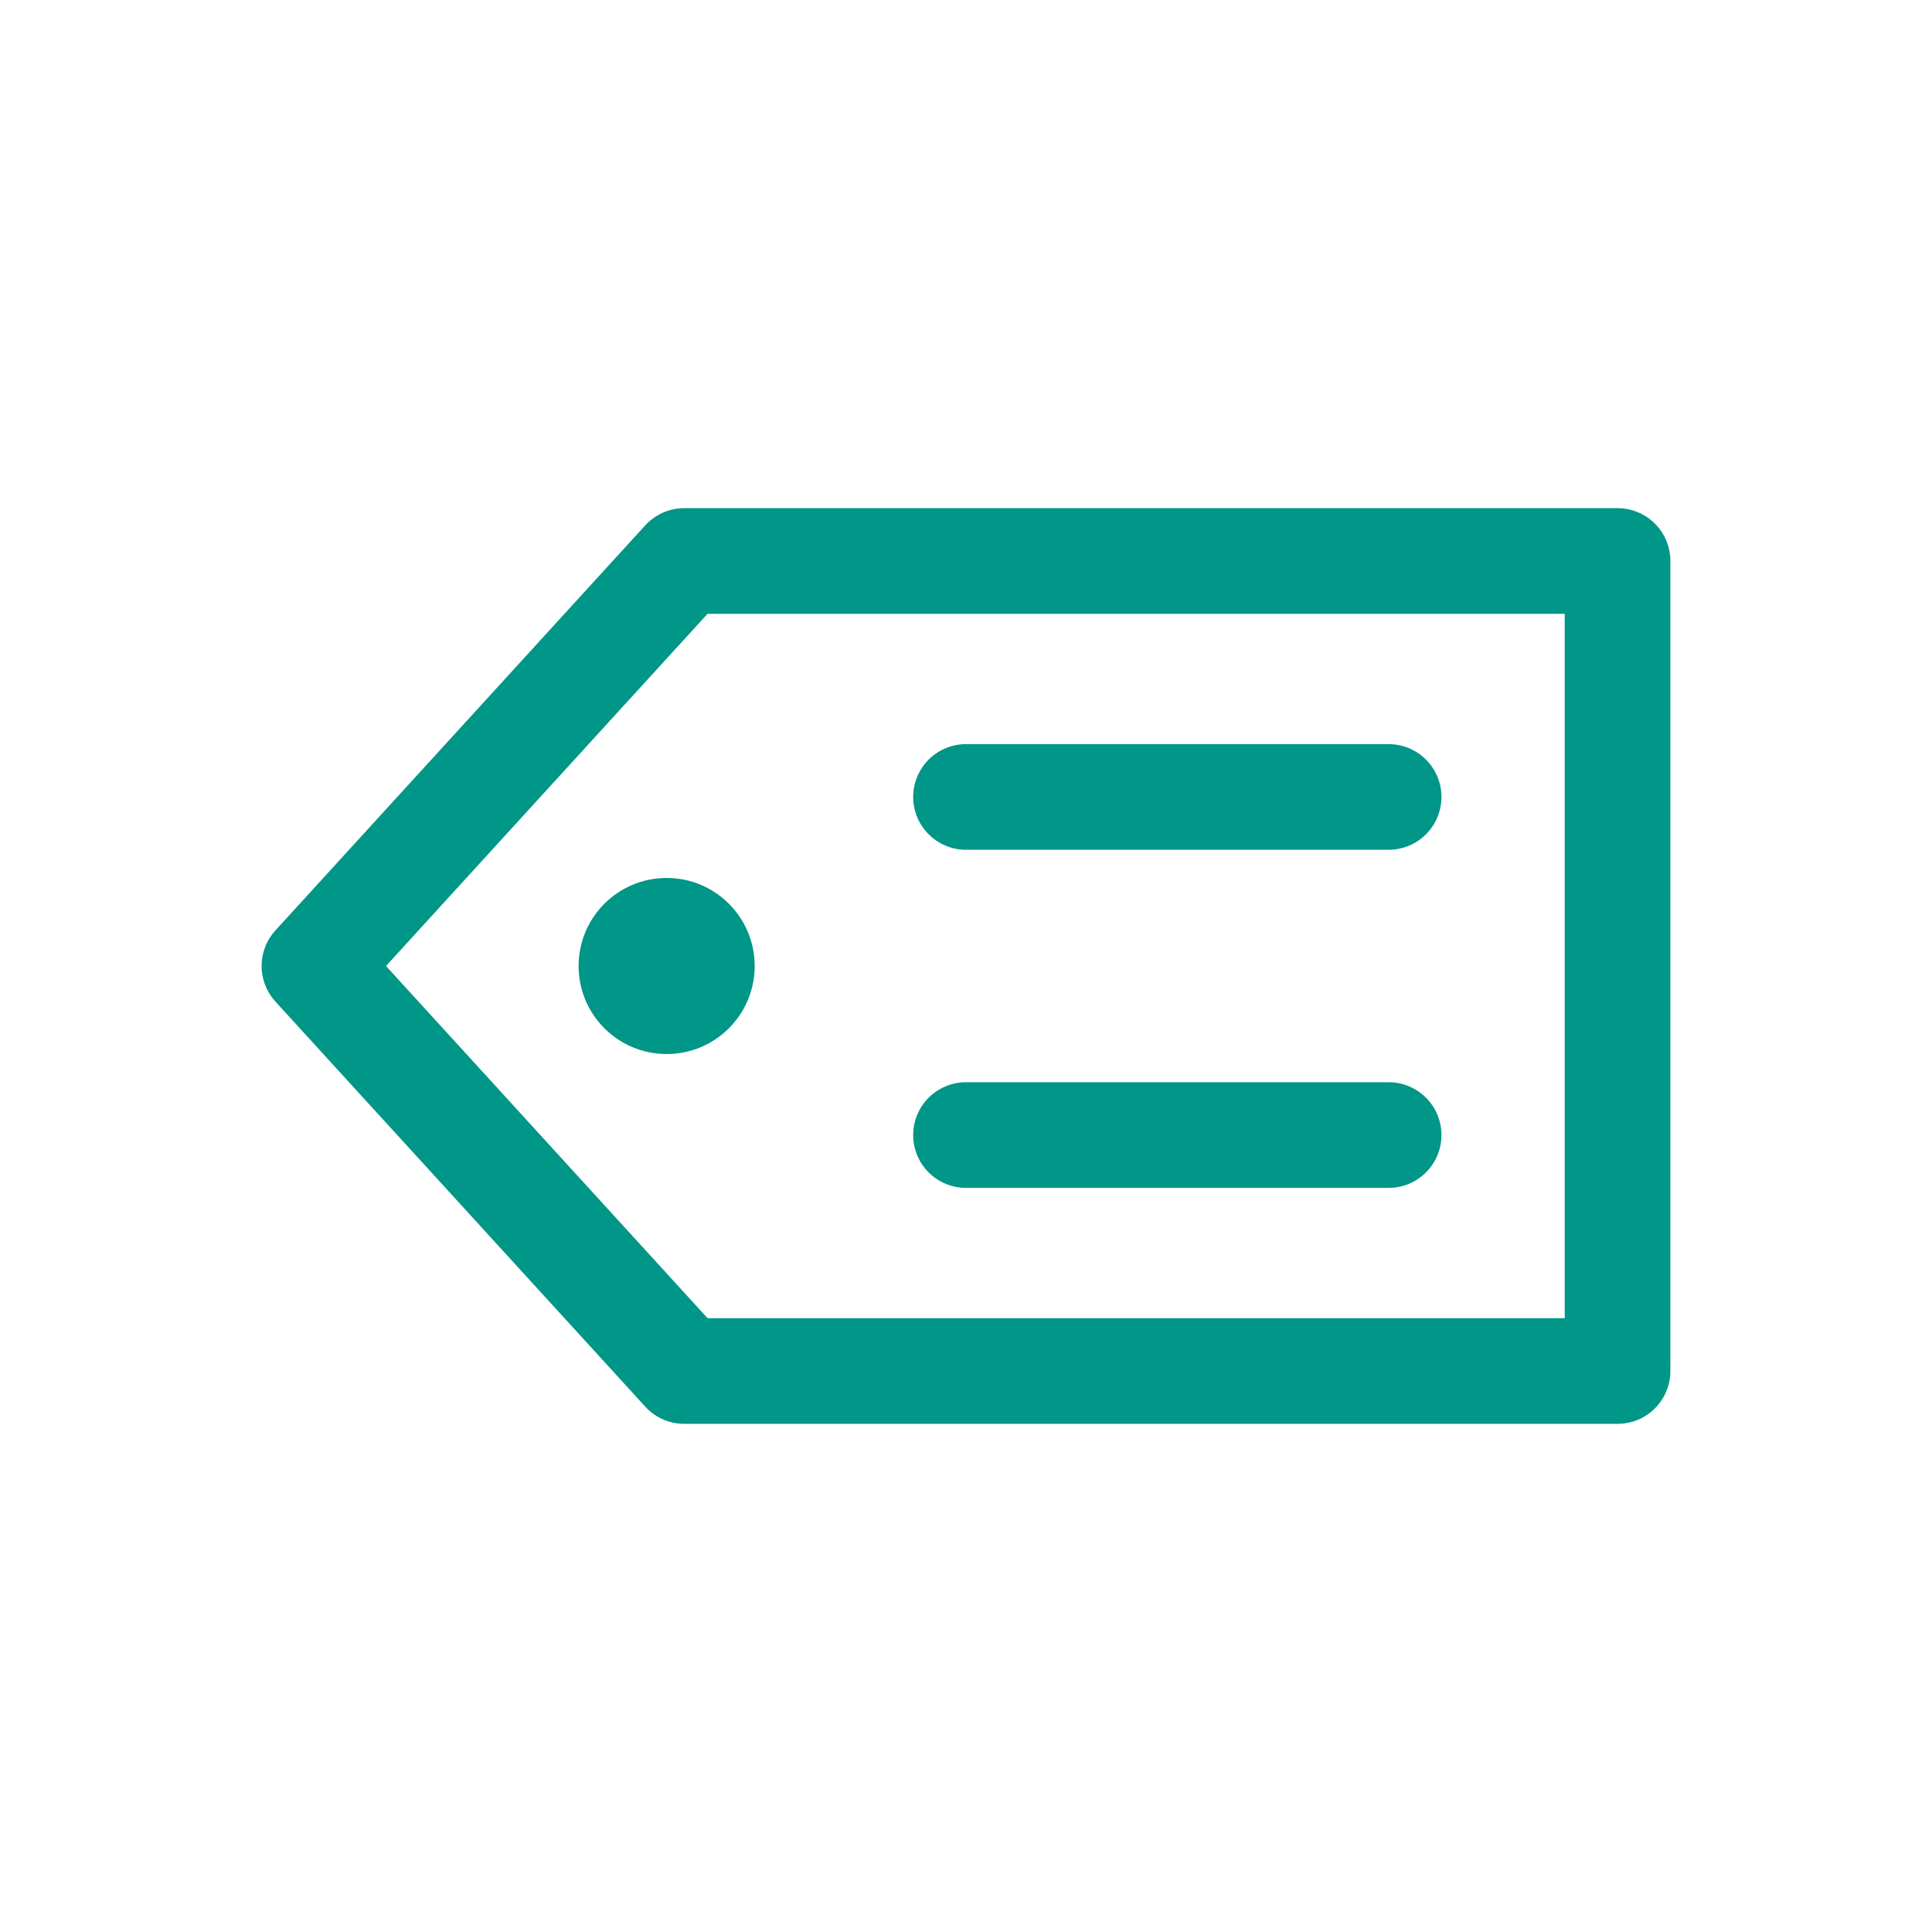
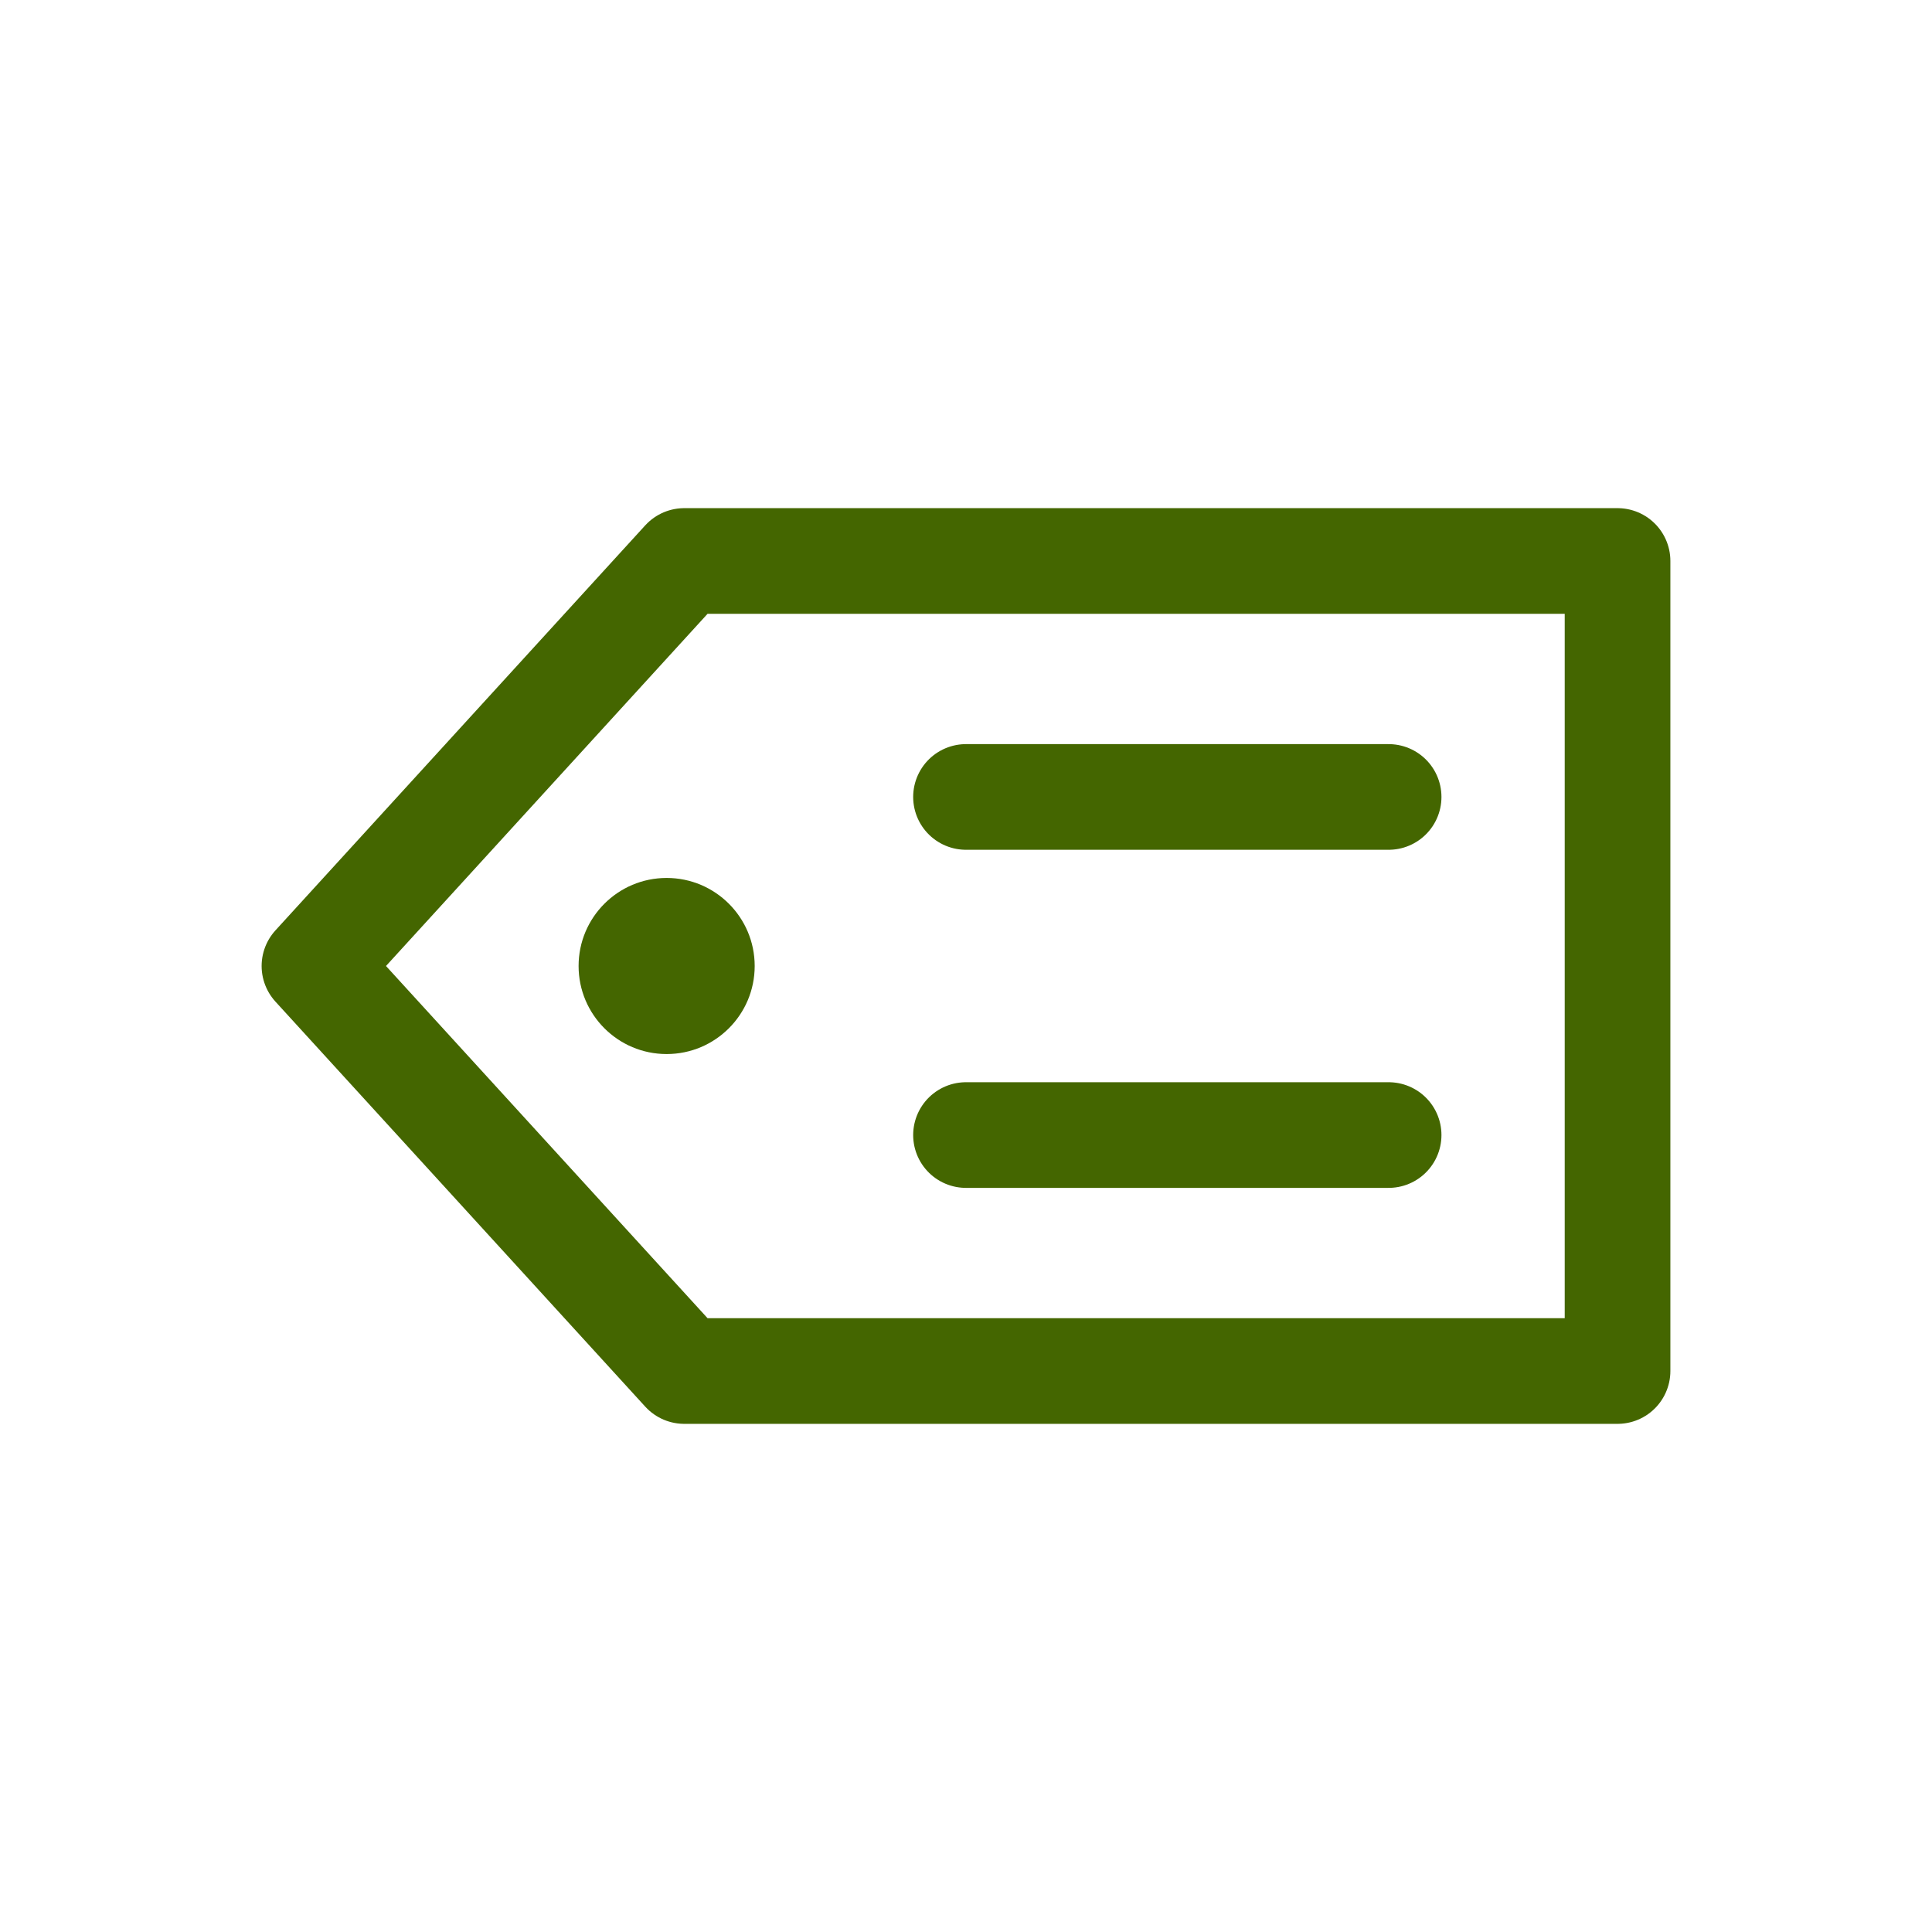
<svg xmlns="http://www.w3.org/2000/svg" width="1024" height="1024" viewBox="0 0 1024 1024">
  <g transform="translate(64 64) scale(37.33333)">
-     <path d="M2.75 12L8 6.25H21.25V17.75H8Z" fill="none" stroke="#009688" stroke-width="1.5" stroke-linecap="round" stroke-linejoin="round" />
-     <circle cx="7.75" cy="12" r="1.25" fill="#009688" />
-     <path d="M12 9.6H18M12 14.4H18" fill="none" stroke="#009688" stroke-width="1.5" stroke-linecap="round" />
+     <path d="M2.75 12L8 6.25H21.25V17.75H8Z" fill="none" stroke="#446600" stroke-width="1.5" stroke-linecap="round" stroke-linejoin="round" />
+     <circle cx="7.75" cy="12" r="1.25" fill="#446600" />
+     <path d="M12 9.6H18M12 14.4H18" fill="none" stroke="#446600" stroke-width="1.5" stroke-linecap="round" />
  </g>
</svg>
